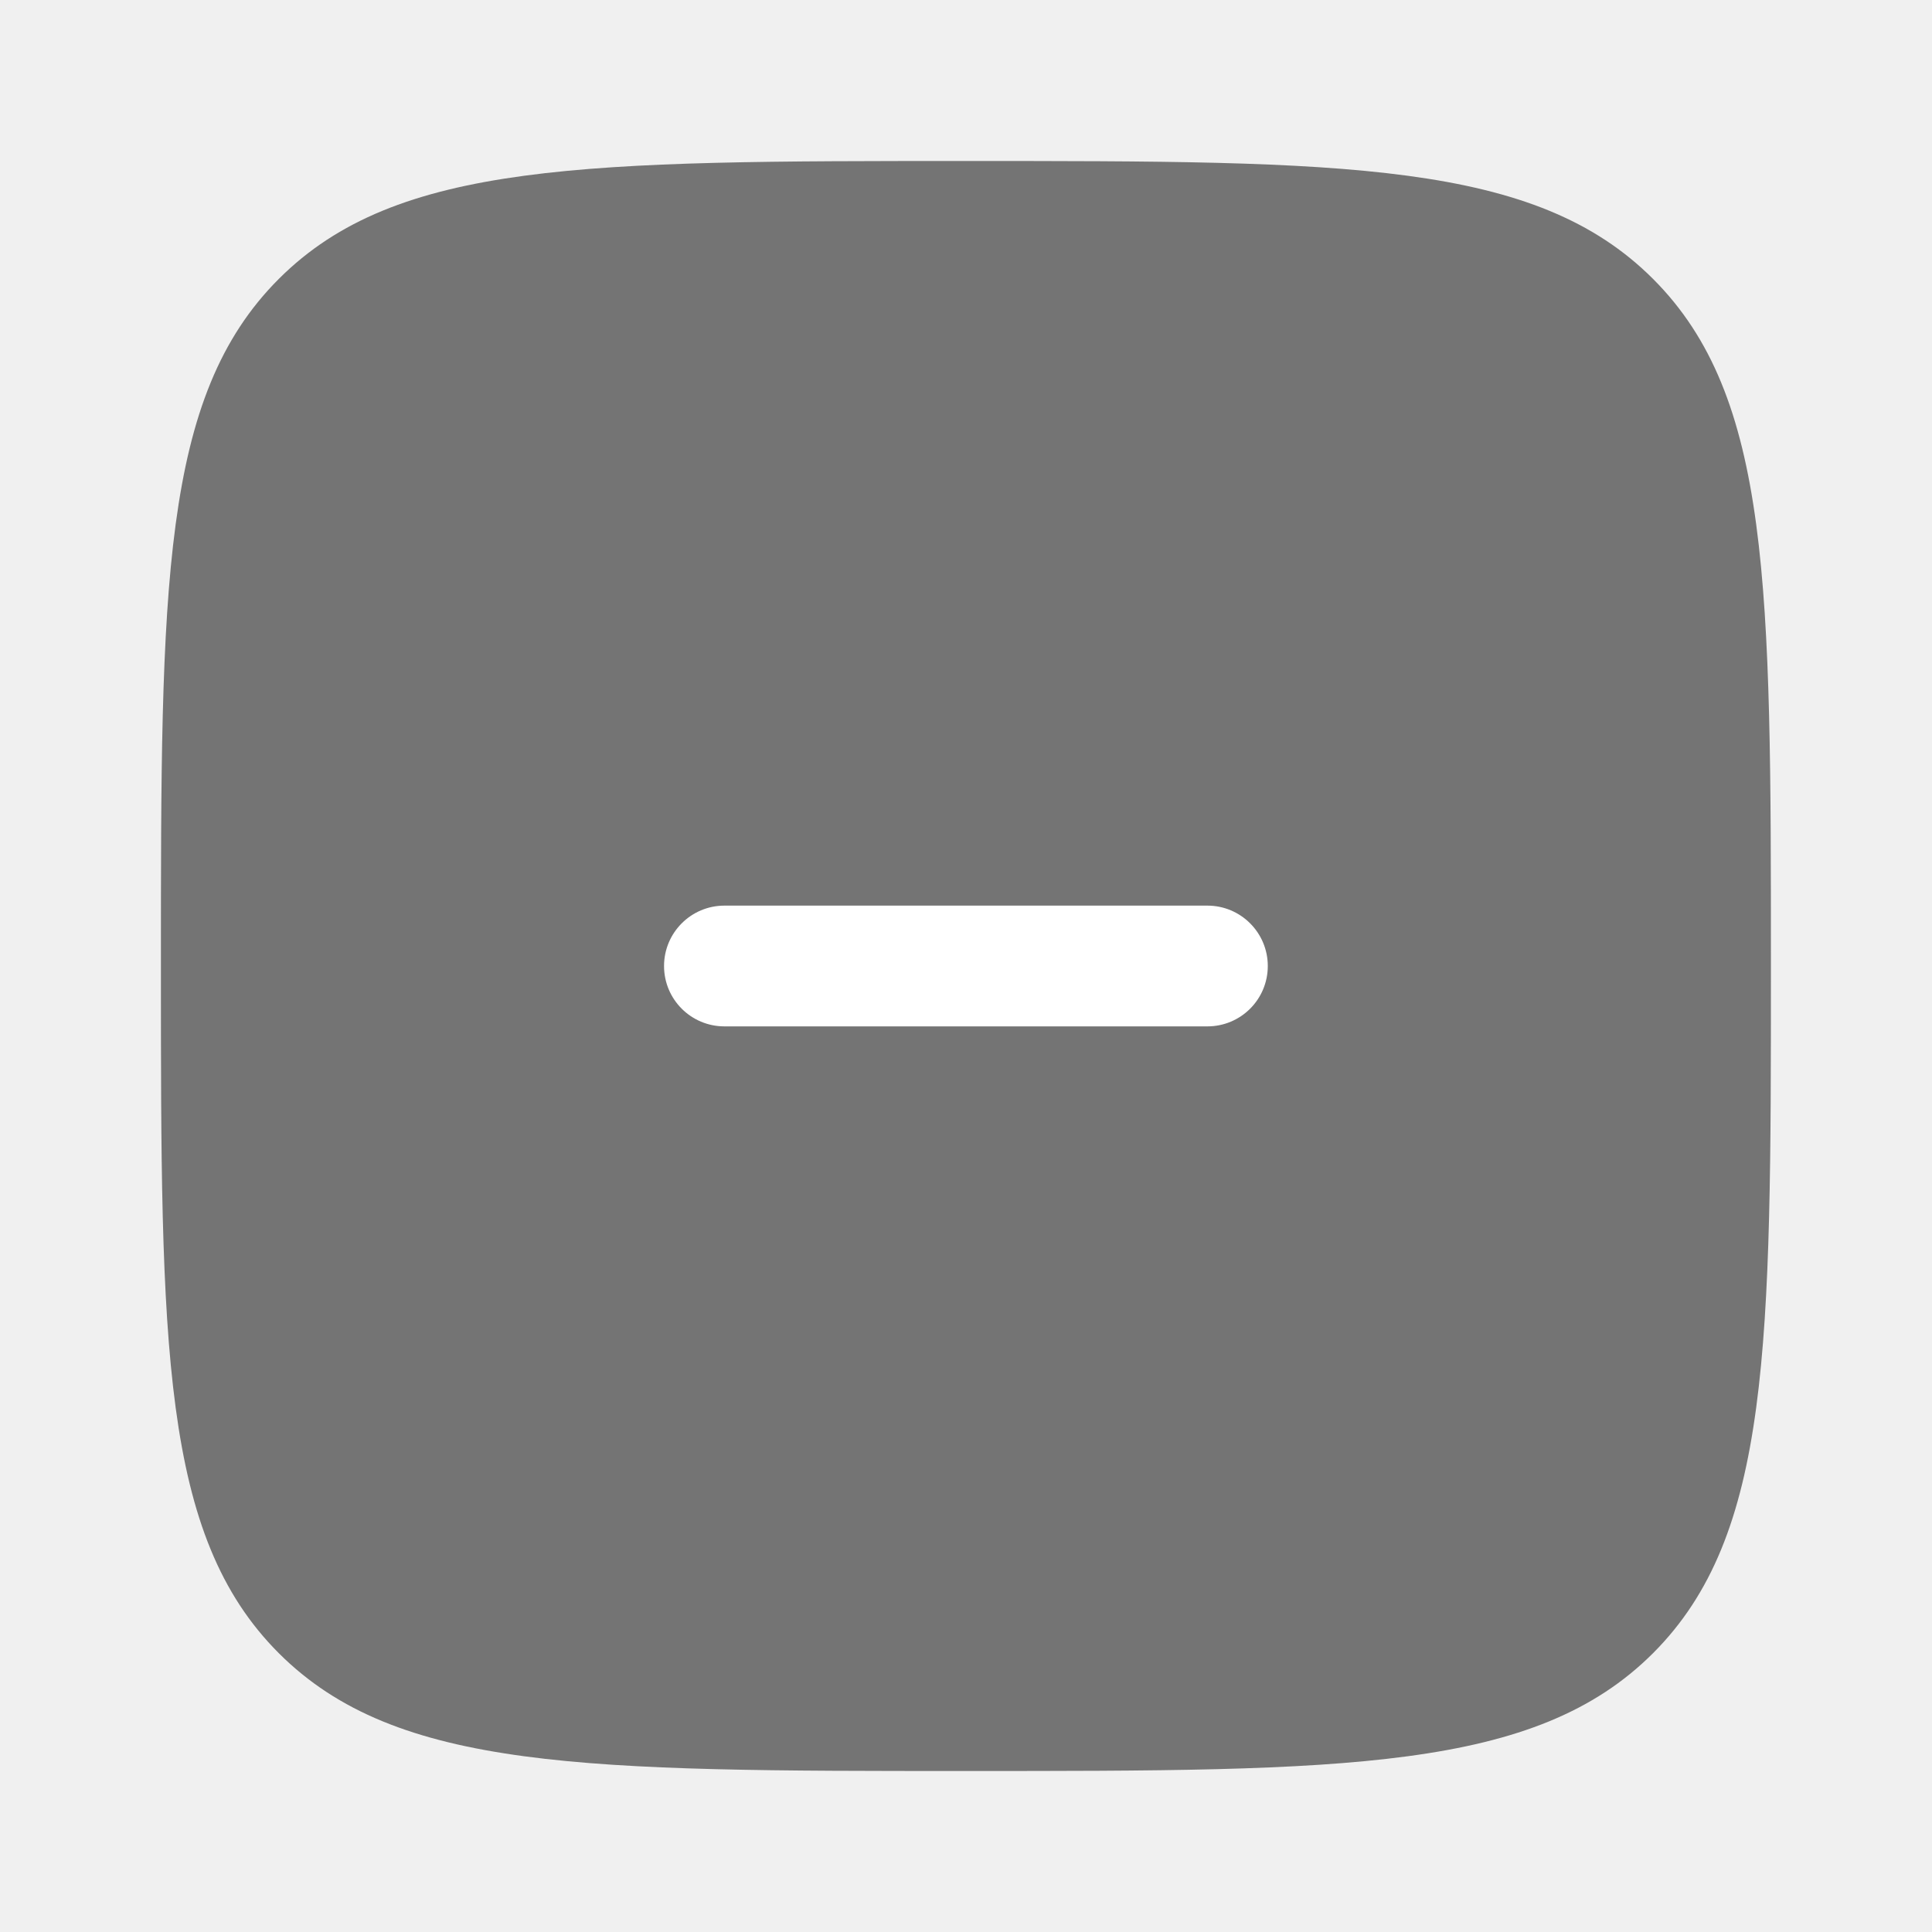
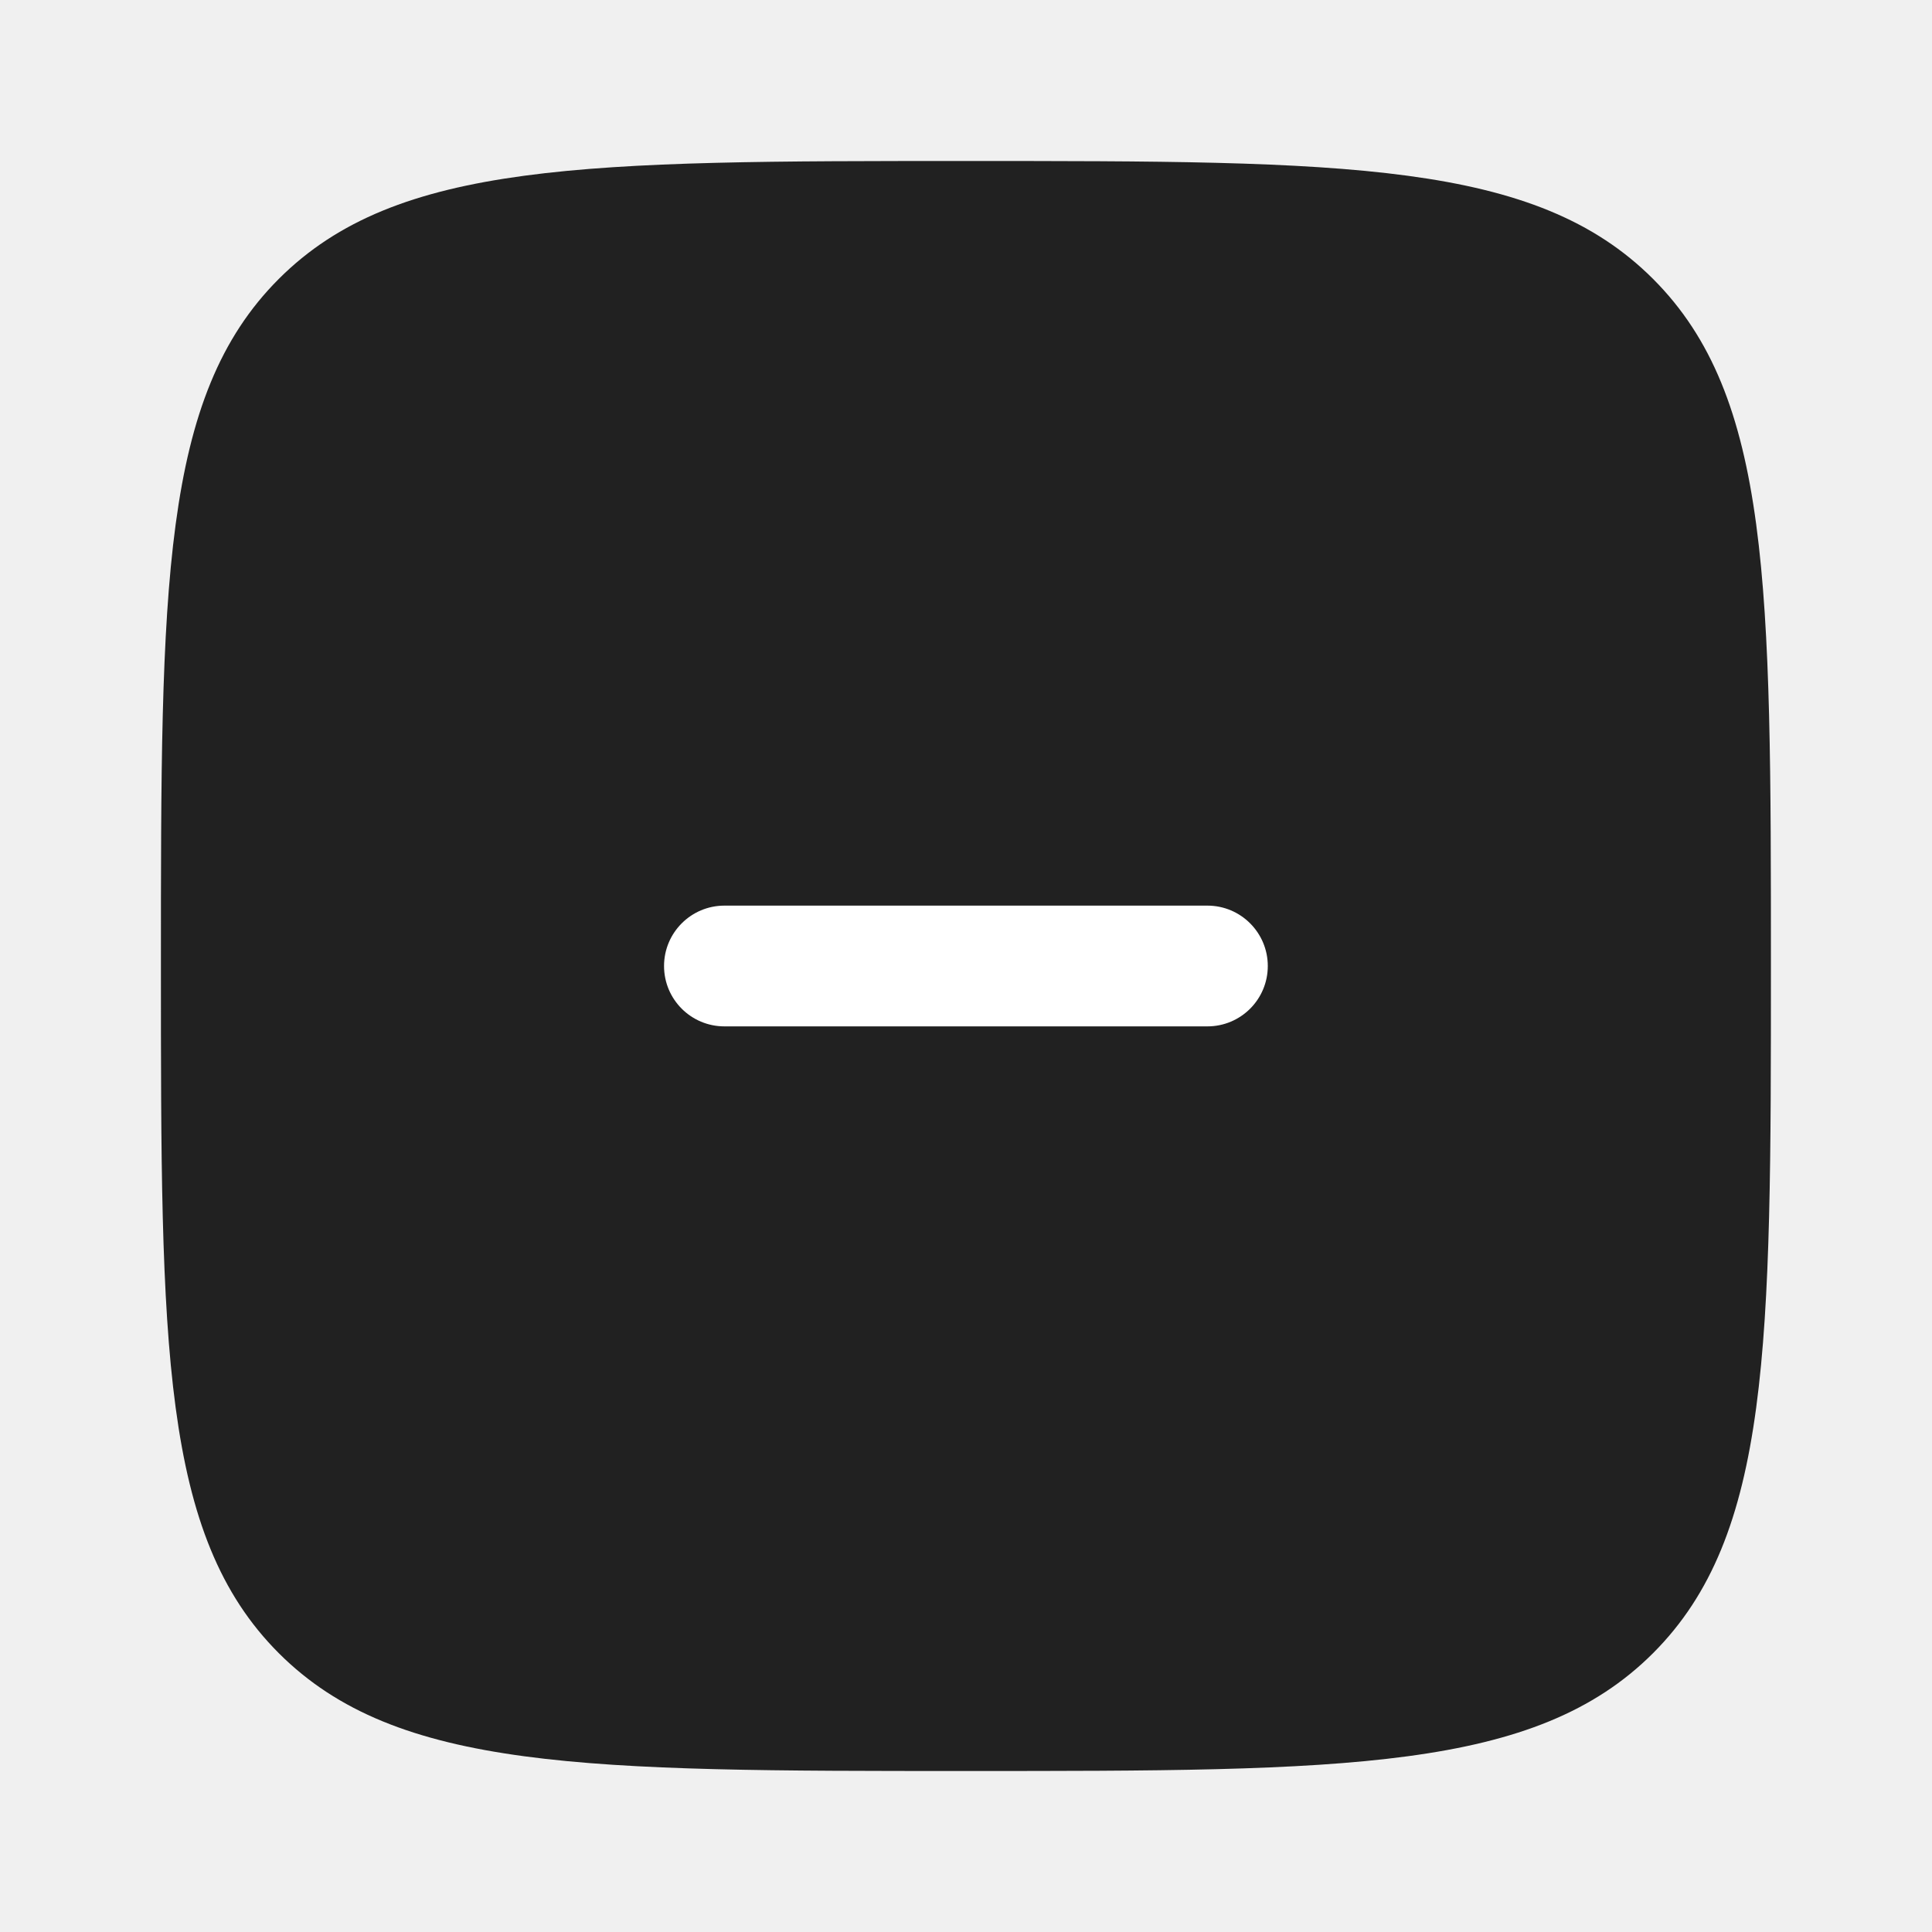
<svg xmlns="http://www.w3.org/2000/svg" width="24" height="24" viewBox="0 0 24 24" fill="none">
  <rect x="6" y="10" width="12" height="5" fill="white" />
-   <path fill-rule="evenodd" clip-rule="evenodd" d="M11.999 22C7.285 22 4.928 22 3.463 20.536C1.999 19.071 1.999 16.714 1.999 12C1.999 7.286 1.999 4.929 3.463 3.465C4.928 2 7.285 2 11.999 2C16.713 2 19.07 2 20.535 3.465C21.999 4.929 21.999 7.286 21.999 12C21.999 16.714 21.999 19.071 20.535 20.536C19.07 22 16.713 22 11.999 22ZM15.749 12C15.749 12.415 15.413 12.75 14.999 12.75H8.999C8.585 12.75 8.249 12.415 8.249 12C8.249 11.586 8.585 11.25 8.999 11.25H14.999C15.413 11.25 15.749 11.586 15.749 12Z" fill="#747474" />
+   <path fill-rule="evenodd" clip-rule="evenodd" d="M11.999 22C7.285 22 4.928 22 3.463 20.536C1.999 19.071 1.999 16.714 1.999 12C1.999 7.286 1.999 4.929 3.463 3.465C4.928 2 7.285 2 11.999 2C16.713 2 19.07 2 20.535 3.465C21.999 4.929 21.999 7.286 21.999 12C21.999 16.714 21.999 19.071 20.535 20.536C19.07 22 16.713 22 11.999 22ZM15.749 12C15.749 12.415 15.413 12.75 14.999 12.75H8.999C8.585 12.75 8.249 12.415 8.249 12C8.249 11.586 8.585 11.25 8.999 11.25H14.999C15.413 11.25 15.749 11.586 15.749 12Z" fill="#212121" />
</svg>
